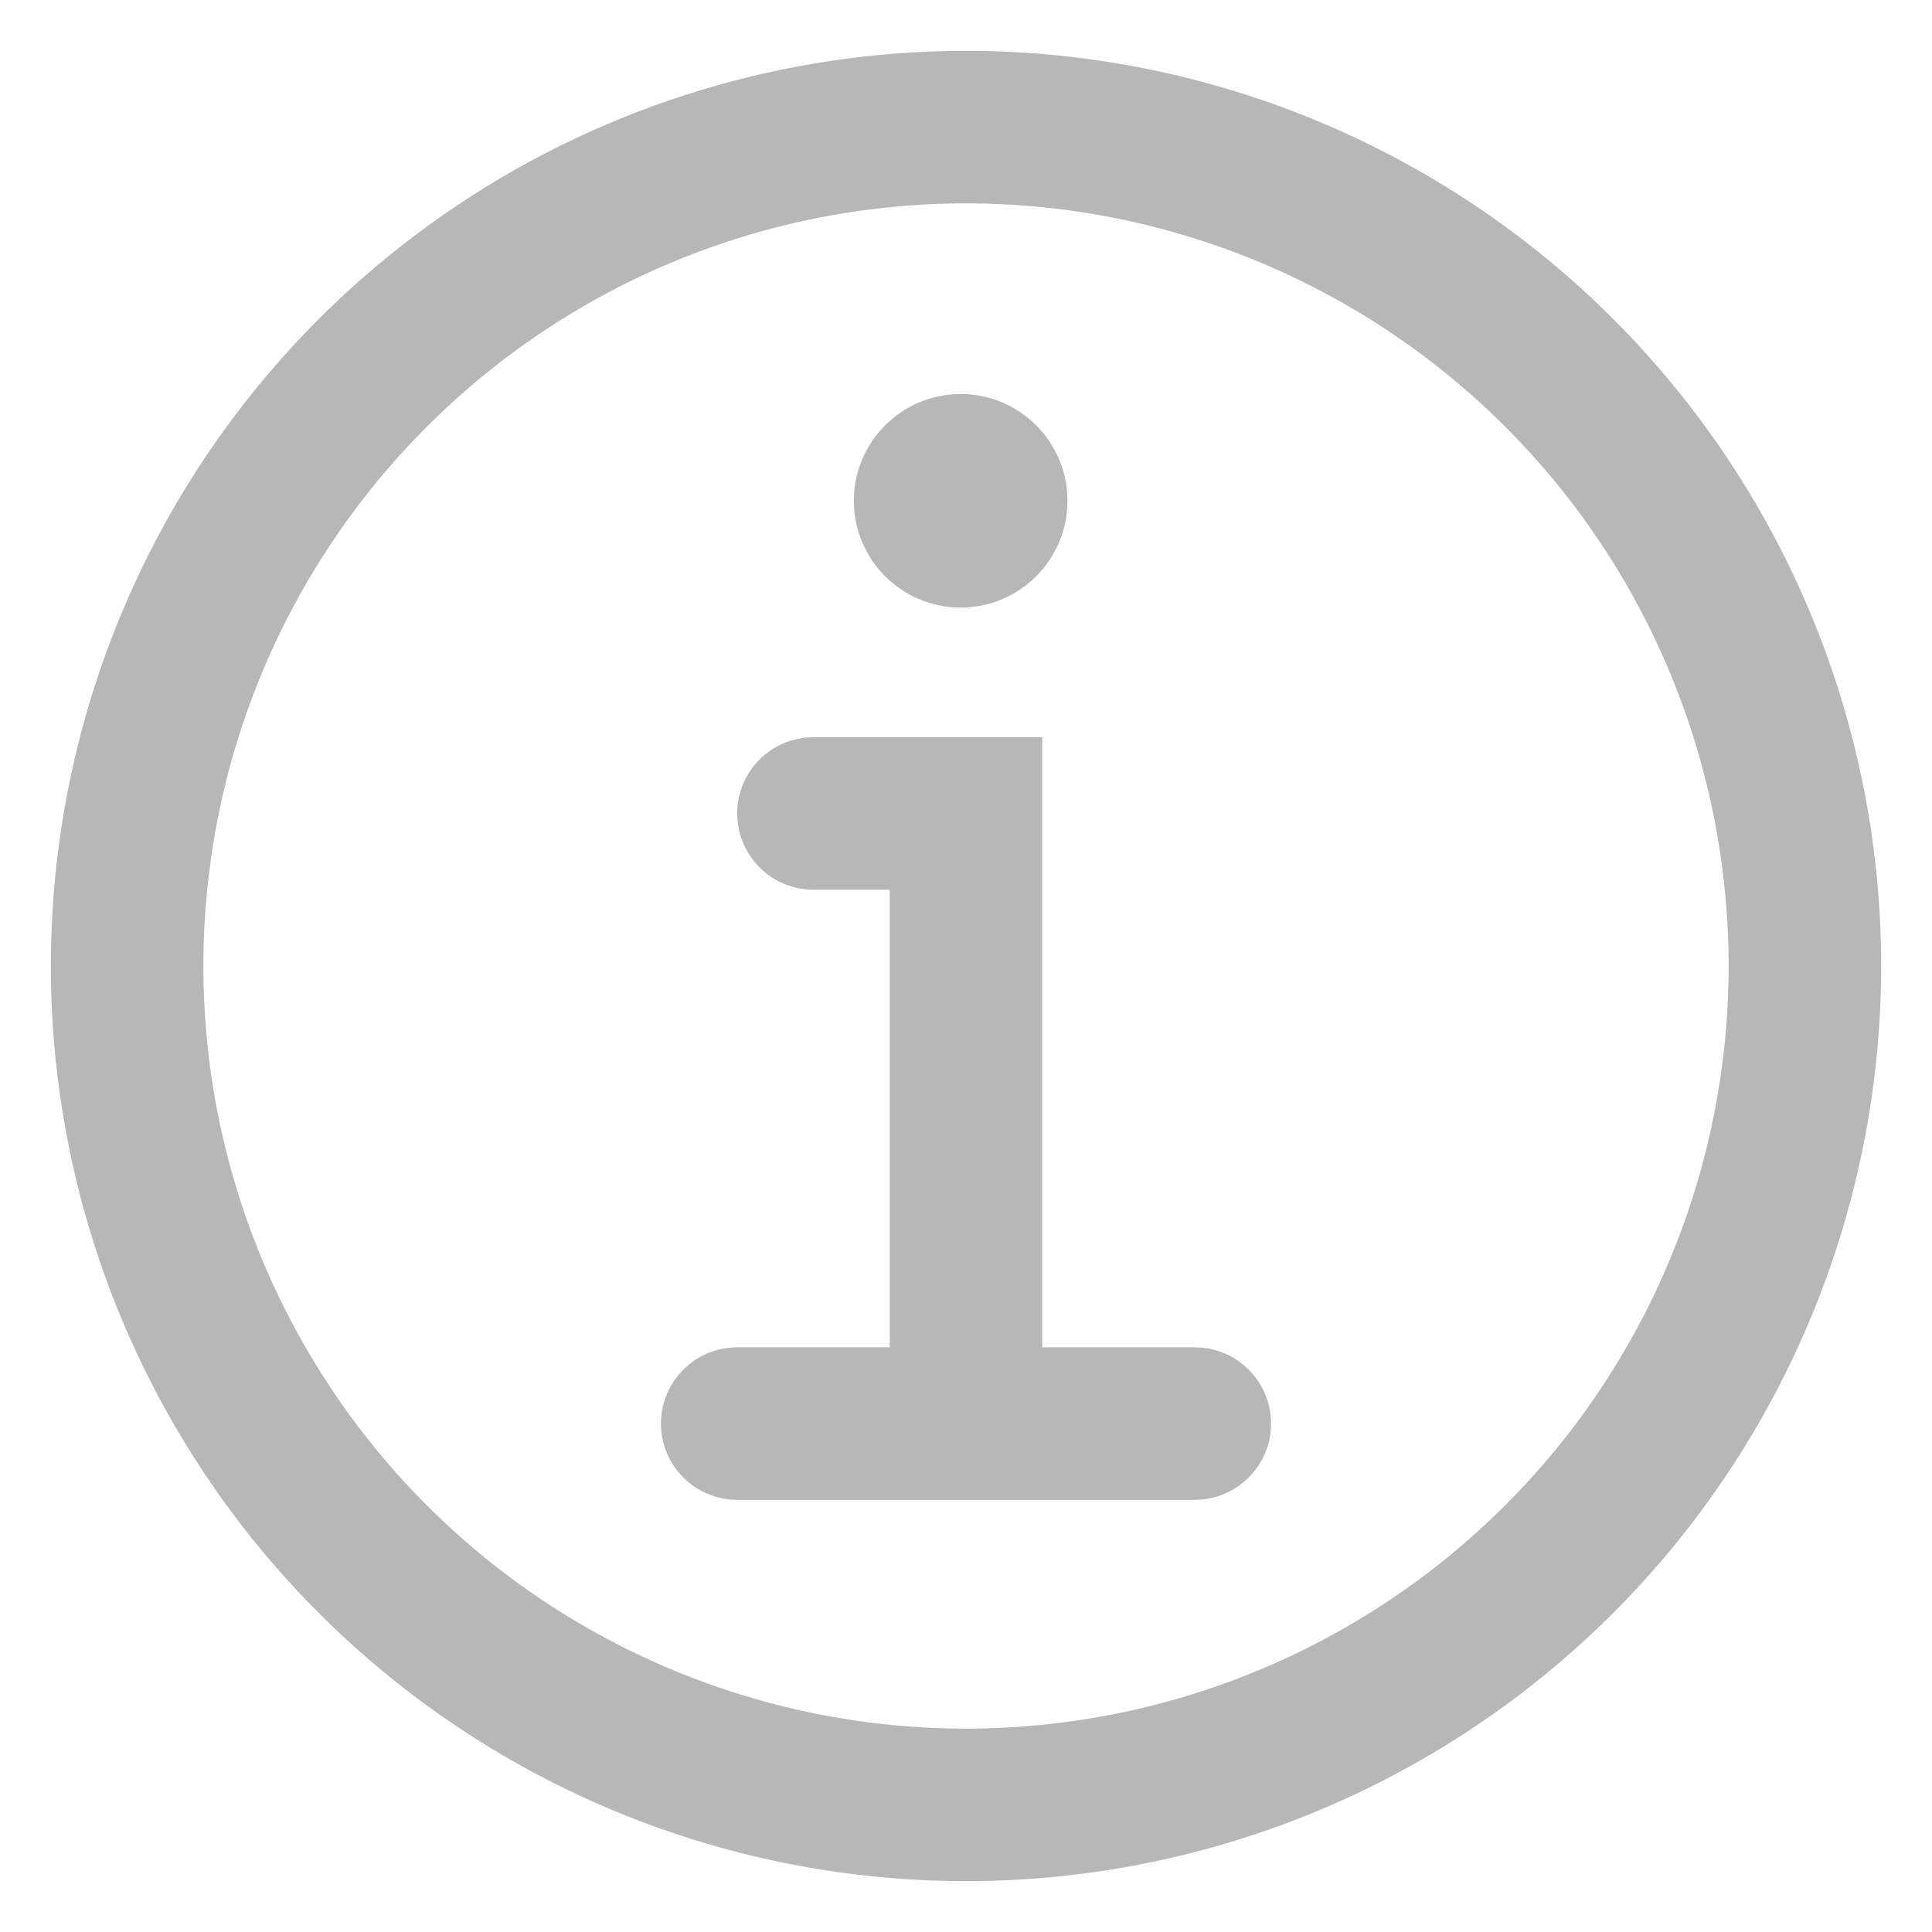
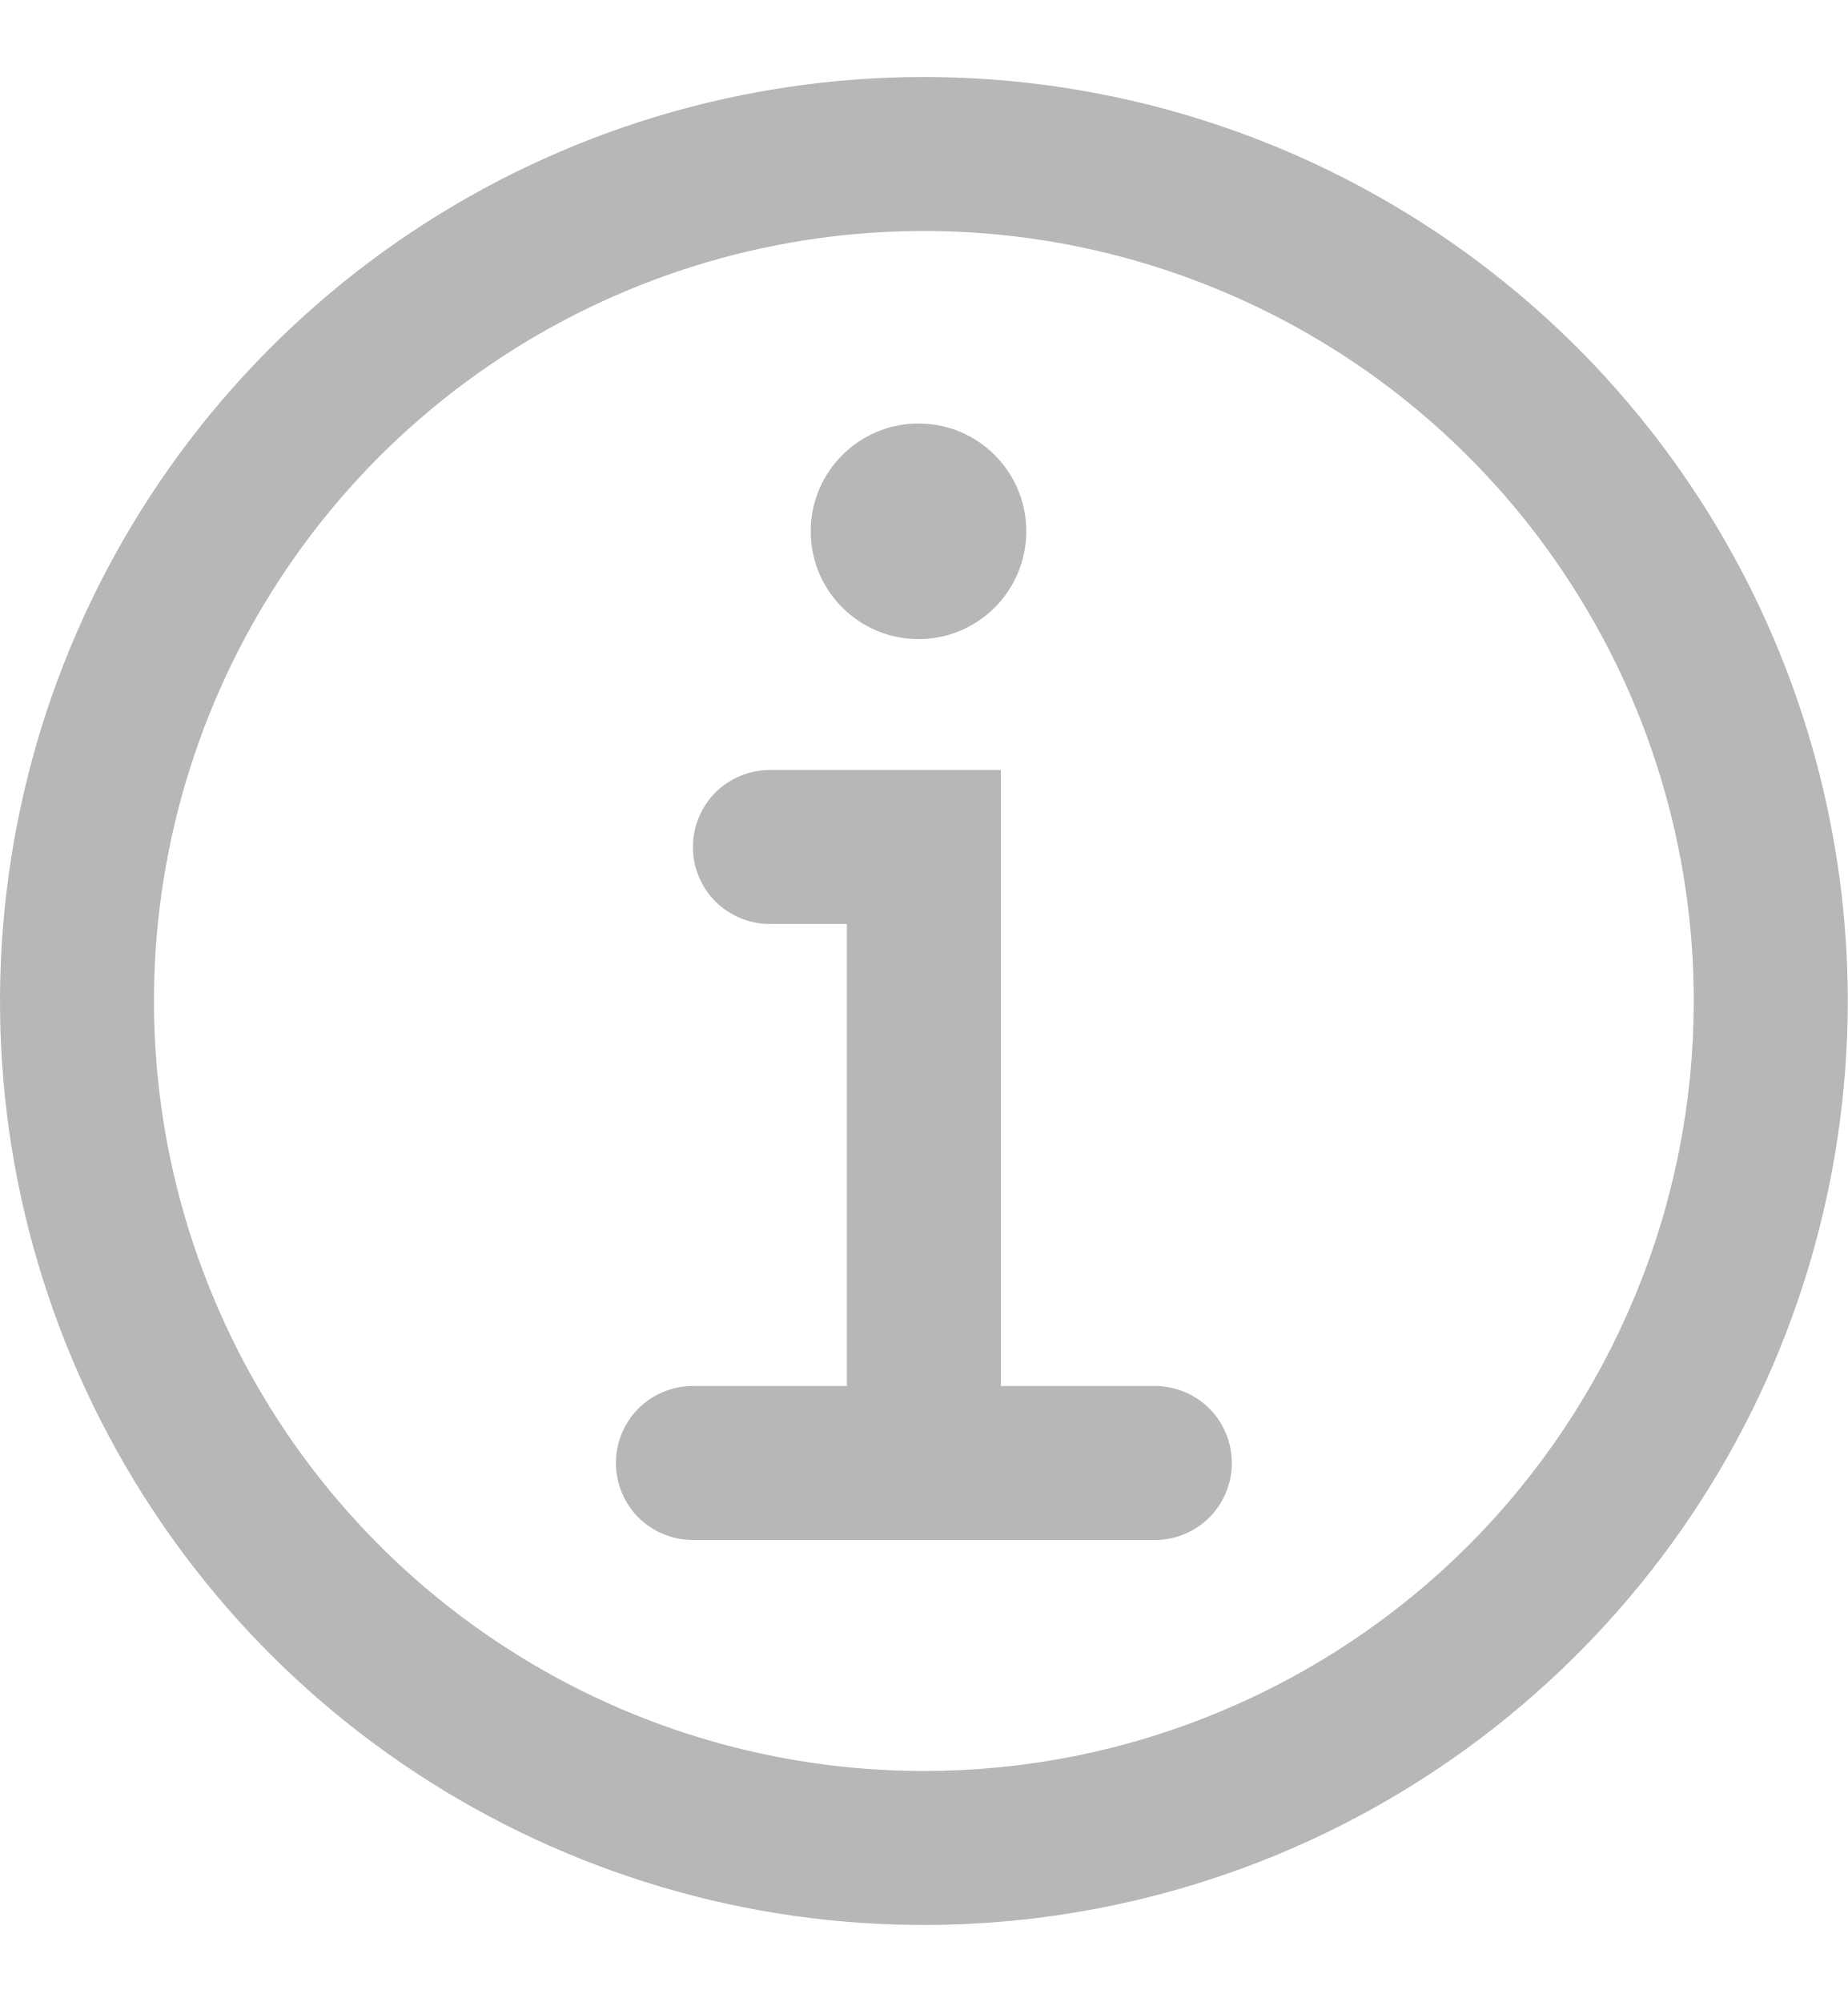
- <svg xmlns="http://www.w3.org/2000/svg" width="19" height="19" viewBox="0 0 19 19" fill="none">
-   <path d="M9.447 5.975C10.027 5.975 10.498 5.505 10.498 4.925C10.498 4.345 10.027 3.875 9.447 3.875C8.868 3.875 8.397 4.345 8.397 4.925C8.397 5.505 8.868 5.975 9.447 5.975Z" fill="#B7B7B7" />
-   <path d="M11.75 13.25H10.25V7.25H8C7.801 7.25 7.61 7.329 7.47 7.47C7.329 7.61 7.25 7.801 7.25 8C7.25 8.199 7.329 8.39 7.47 8.53C7.61 8.671 7.801 8.75 8 8.75H8.75V13.25H7.25C7.051 13.25 6.86 13.329 6.72 13.47C6.579 13.61 6.5 13.801 6.5 14C6.5 14.199 6.579 14.39 6.72 14.53C6.86 14.671 7.051 14.75 7.25 14.75H11.75C11.949 14.75 12.14 14.671 12.28 14.53C12.421 14.39 12.5 14.199 12.5 14C12.5 13.801 12.421 13.61 12.28 13.47C12.14 13.329 11.949 13.25 11.75 13.25Z" fill="#B7B7B7" />
-   <path d="M9.5 0.5C7.72 0.5 5.98 1.028 4.5 2.017C3.02 3.006 1.866 4.411 1.185 6.056C0.504 7.7 0.326 9.51 0.673 11.256C1.02 13.002 1.877 14.605 3.136 15.864C4.395 17.123 5.998 17.98 7.744 18.327C9.49 18.674 11.3 18.496 12.944 17.815C14.589 17.134 15.994 15.98 16.983 14.5C17.972 13.02 18.5 11.28 18.5 9.5C18.5 7.113 17.552 4.824 15.864 3.136C14.176 1.448 11.887 0.5 9.5 0.5ZM9.5 17C8.017 17 6.567 16.56 5.333 15.736C4.1 14.912 3.139 13.741 2.571 12.37C2.003 11 1.855 9.492 2.144 8.037C2.433 6.582 3.148 5.246 4.197 4.197C5.246 3.148 6.582 2.433 8.037 2.144C9.492 1.855 11 2.003 12.37 2.571C13.741 3.139 14.912 4.1 15.736 5.333C16.56 6.567 17 8.017 17 9.5C17 10.485 16.806 11.46 16.429 12.37C16.052 13.28 15.5 14.107 14.803 14.803C14.107 15.5 13.28 16.052 12.37 16.429C11.46 16.806 10.485 17 9.5 17Z" fill="#B7B7B7" />
+ <svg xmlns="http://www.w3.org/2000/svg" width="12" height="13" viewBox="0 0 12 13" fill="none">
+   <path d="M5.965 4.15C6.352 4.15 6.665 3.837 6.665 3.45C6.665 3.063 6.352 2.75 5.965 2.75C5.579 2.75 5.265 3.063 5.265 3.45C5.265 3.837 5.579 4.15 5.965 4.15Z" fill="#B7B7B7" />
+   <path d="M7.5 9H6.5V5H5C4.867 5 4.74 5.053 4.646 5.146C4.553 5.24 4.5 5.367 4.5 5.5C4.5 5.633 4.553 5.76 4.646 5.854C4.74 5.947 4.867 6 5 6H5.5V9H4.5C4.367 9 4.24 9.053 4.146 9.146C4.053 9.24 4 9.367 4 9.5C4 9.633 4.053 9.76 4.146 9.854C4.24 9.947 4.367 10 4.5 10H7.5C7.633 10 7.76 9.947 7.854 9.854C7.947 9.76 8 9.633 8 9.5C8 9.367 7.947 9.24 7.854 9.146C7.76 9.053 7.633 9 7.5 9Z" fill="#B7B7B7" />
+   <path d="M6 0.5C4.813 0.5 3.653 0.852 2.667 1.511C1.68 2.17 0.911 3.108 0.457 4.204C0.003 5.3 -0.116 6.507 0.115 7.671C0.347 8.834 0.918 9.904 1.757 10.743C2.596 11.582 3.666 12.153 4.829 12.385C5.993 12.616 7.2 12.497 8.296 12.043C9.392 11.589 10.329 10.82 10.989 9.833C11.648 8.847 12 7.687 12 6.5C12 4.909 11.368 3.383 10.243 2.257C9.117 1.132 7.591 0.5 6 0.5ZM6 11.5C5.011 11.5 4.044 11.207 3.222 10.657C2.4 10.108 1.759 9.327 1.381 8.413C1.002 7.5 0.903 6.494 1.096 5.525C1.289 4.555 1.765 3.664 2.464 2.964C3.164 2.265 4.055 1.789 5.025 1.596C5.994 1.403 7 1.502 7.913 1.881C8.827 2.259 9.608 2.9 10.157 3.722C10.707 4.544 11 5.511 11 6.5C11 7.157 10.871 7.807 10.619 8.413C10.368 9.02 10 9.571 9.536 10.036C9.071 10.5 8.52 10.868 7.913 11.119C7.307 11.371 6.657 11.5 6 11.5Z" fill="#B7B7B7" />
</svg>
